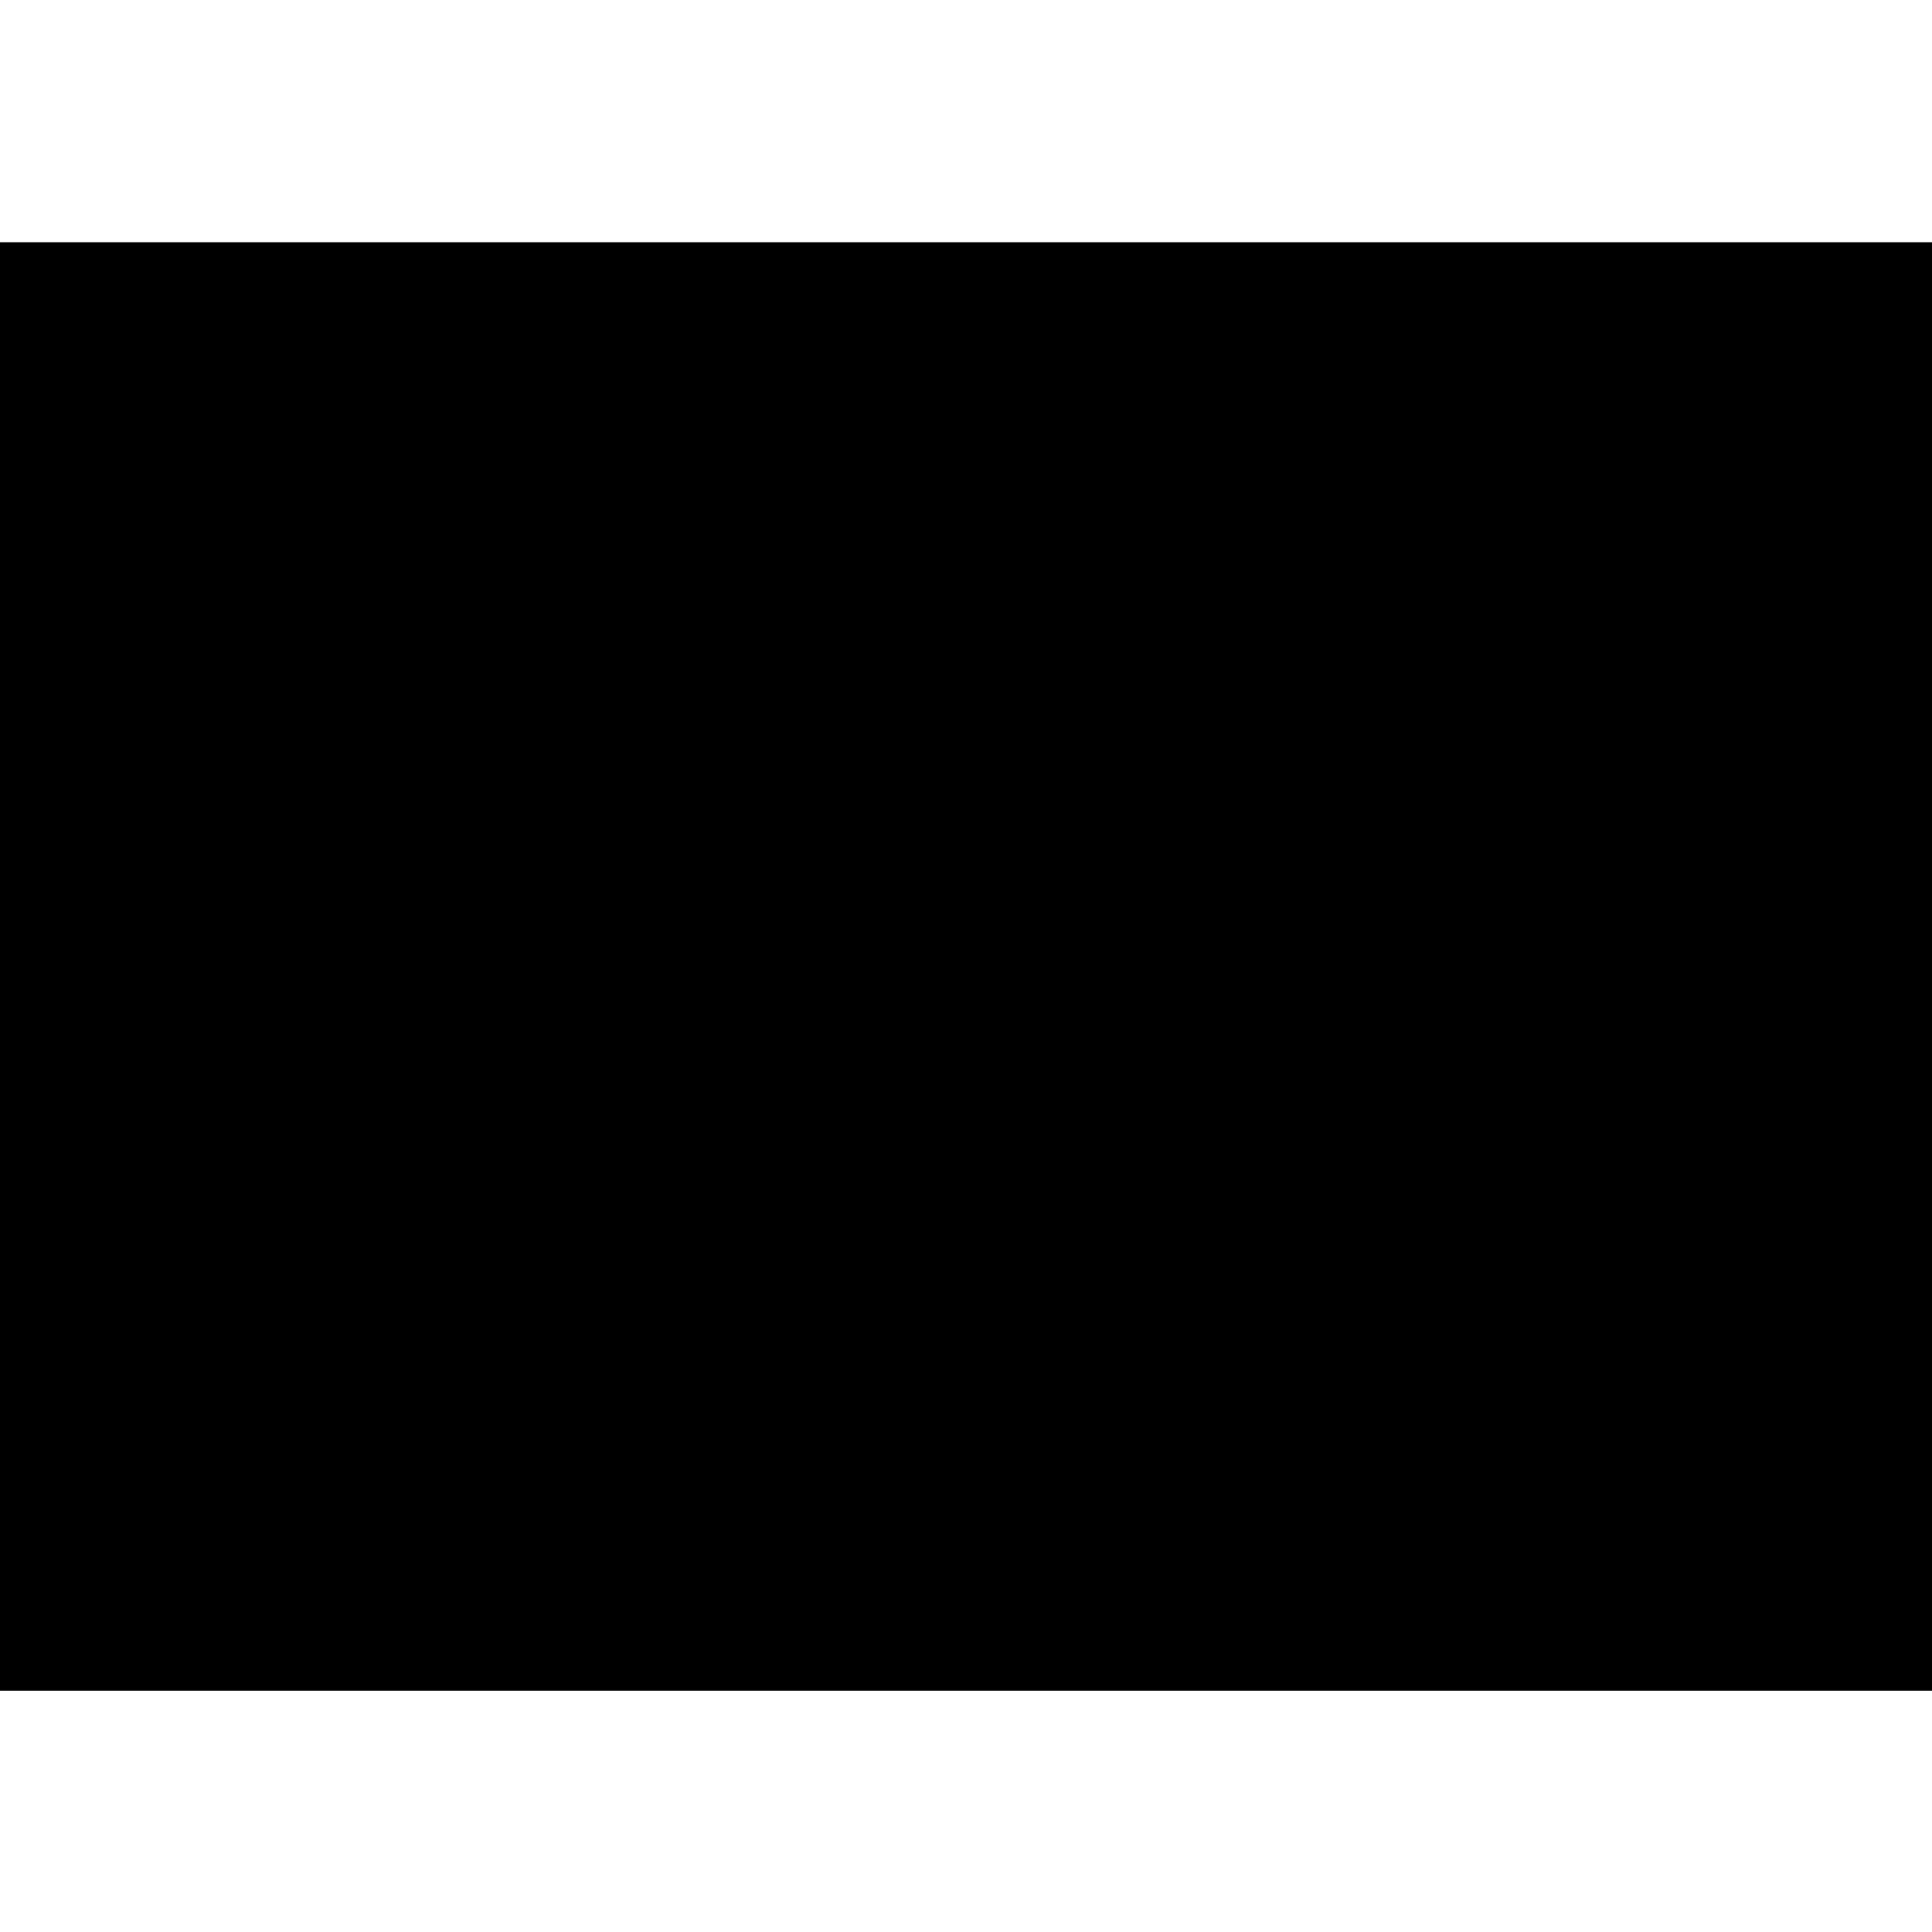
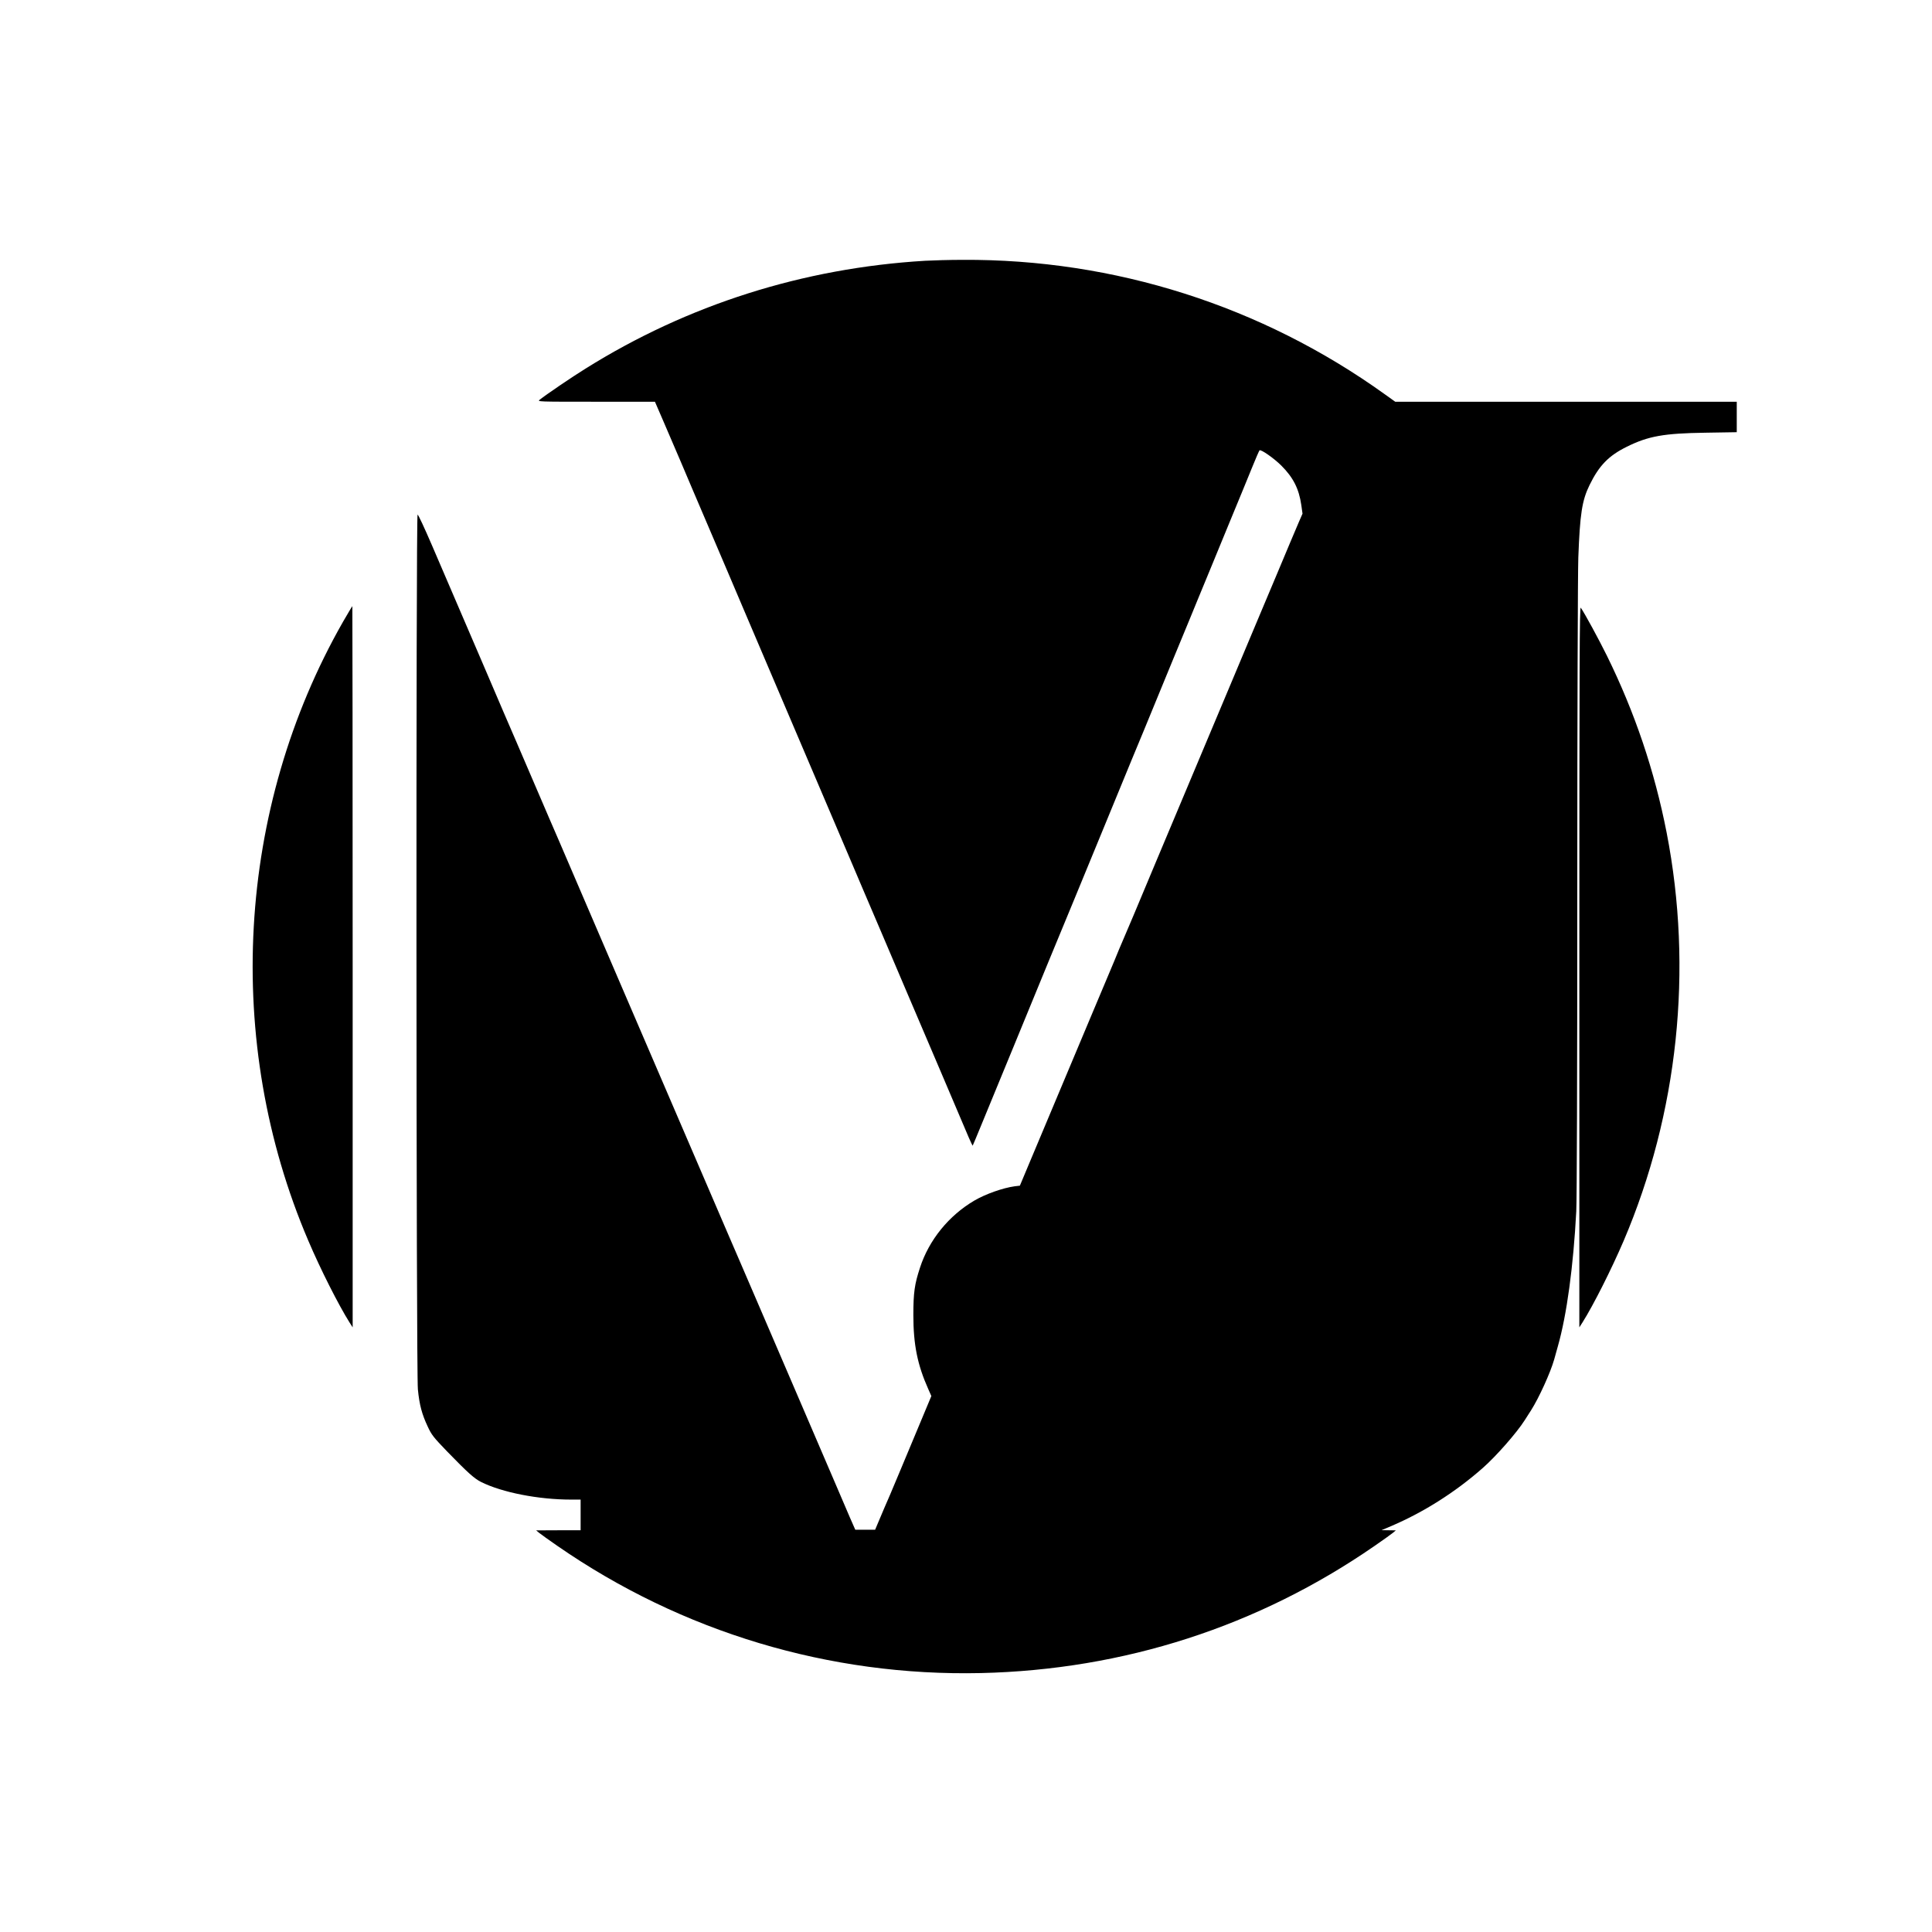
<svg xmlns="http://www.w3.org/2000/svg" version="1.0" width="1890pt" height="1890pt" viewBox="0 0 1890 1890" preserveAspectRatio="xMidYMid meet">
  <g transform="translate(0,1890) scale(0.1,-0.1)" fill="#000000" stroke="none">
-     <path d="M0 9445 l0 -7085 9450 0 9450 0 0 7085 0 7085 -9450 0 -9450 0 0 -7085z" />
+     <path d="M9050 16349 c-1193 -71 -2323 -430 -3322 -1055 -134 -83 -385 -254 -448 -304 -25 -20 -25 -20 551 -20 l576 0 81 -187 c45 -104 122 -285 173 -403 50 -118 175 -413 279 -655 103 -242 259 -606 345 -810 87 -203 211 -496 277 -650 250 -586 292 -684 501 -1175 118 -278 227 -534 243 -570 43 -102 87 -206 136 -320 25 -58 110 -256 188 -440 78 -184 182 -427 230 -540 48 -113 199 -466 335 -785 136 -319 263 -617 282 -663 20 -45 37 -81 38 -80 2 2 40 93 85 203 45 110 125 304 177 430 52 127 114 277 138 335 142 347 568 1382 585 1420 11 25 137 331 280 680 144 349 276 671 294 715 32 76 137 329 406 985 67 162 136 331 155 375 18 44 54 132 80 195 26 63 84 205 130 315 45 110 128 310 183 445 56 135 114 277 130 315 16 39 57 140 92 225 34 85 67 159 71 164 12 14 142 -77 214 -149 116 -116 172 -226 195 -385 l12 -85 -35 -80 c-19 -44 -58 -136 -87 -205 -29 -69 -87 -208 -130 -310 -43 -102 -115 -273 -160 -380 -45 -107 -110 -262 -145 -345 -35 -82 -92 -220 -128 -305 -36 -85 -156 -371 -267 -635 -235 -558 -387 -919 -475 -1130 -206 -493 -281 -671 -322 -765 -25 -58 -66 -154 -90 -215 -25 -60 -53 -128 -63 -150 -10 -22 -82 -193 -160 -380 -193 -459 -337 -804 -607 -1445 -25 -58 -56 -133 -70 -167 l-26 -62 -51 -6 c-116 -16 -285 -76 -393 -139 -251 -147 -445 -386 -533 -657 -53 -161 -65 -244 -65 -464 0 -289 40 -487 146 -724 l30 -68 -106 -254 c-59 -140 -147 -351 -196 -469 -50 -118 -96 -228 -103 -245 -15 -32 -90 -209 -124 -290 l-21 -50 -97 0 -97 0 -55 125 c-30 69 -92 213 -137 320 -46 107 -196 458 -335 780 -139 322 -326 758 -417 970 -91 212 -173 403 -183 425 -10 22 -58 135 -108 250 -284 661 -745 1734 -757 1760 -12 27 -190 440 -400 930 -40 94 -184 429 -320 745 -136 316 -261 609 -280 650 -18 41 -64 149 -103 240 -82 192 -198 462 -217 505 -19 43 -222 514 -320 745 -46 107 -150 350 -232 540 -82 190 -207 481 -278 647 -72 167 -134 301 -140 299 -16 -5 -14 -8396 3 -8558 15 -153 40 -244 96 -363 38 -82 56 -105 188 -242 202 -208 267 -267 335 -301 205 -102 560 -172 881 -172 l92 0 0 -150 0 -150 -217 0 -218 -1 30 -25 c17 -13 96 -71 178 -127 1219 -844 2662 -1277 4142 -1244 1399 32 2713 456 3852 1244 82 56 162 114 178 127 l30 25 -70 1 -70 1 90 38 c318 135 630 332 900 570 129 113 332 344 409 465 18 28 47 73 64 100 77 121 189 367 226 497 8 30 25 88 36 129 87 305 152 784 180 1320 6 123 10 1291 10 3170 0 1679 5 3084 10 3225 16 427 36 559 110 710 94 192 187 287 365 375 210 104 362 131 768 137 l307 5 0 149 0 149 -1671 0 -1670 0 -102 73 c-1204 865 -2645 1324 -4132 1315 -126 0 -291 -5 -365 -9z" />
+     <path d="M3356 12818 c-1044 -1829 -1172 -4110 -340 -6055 118 -278 297 -631 402 -798 l32 -50 0 3528 c0 1940 -2 3527 -3 3527 -2 0 -43 -69 -91 -152z" />
+     <path d="M15450 9445 l0 -3530 32 50 c106 168 283 520 401 795 533 1249 682 2655 421 3995 -118 604 -311 1175 -584 1730 -79 160 -218 416 -256 470 -12 16 -14 -513 -14 -3510z" />
  </g>
</svg>
